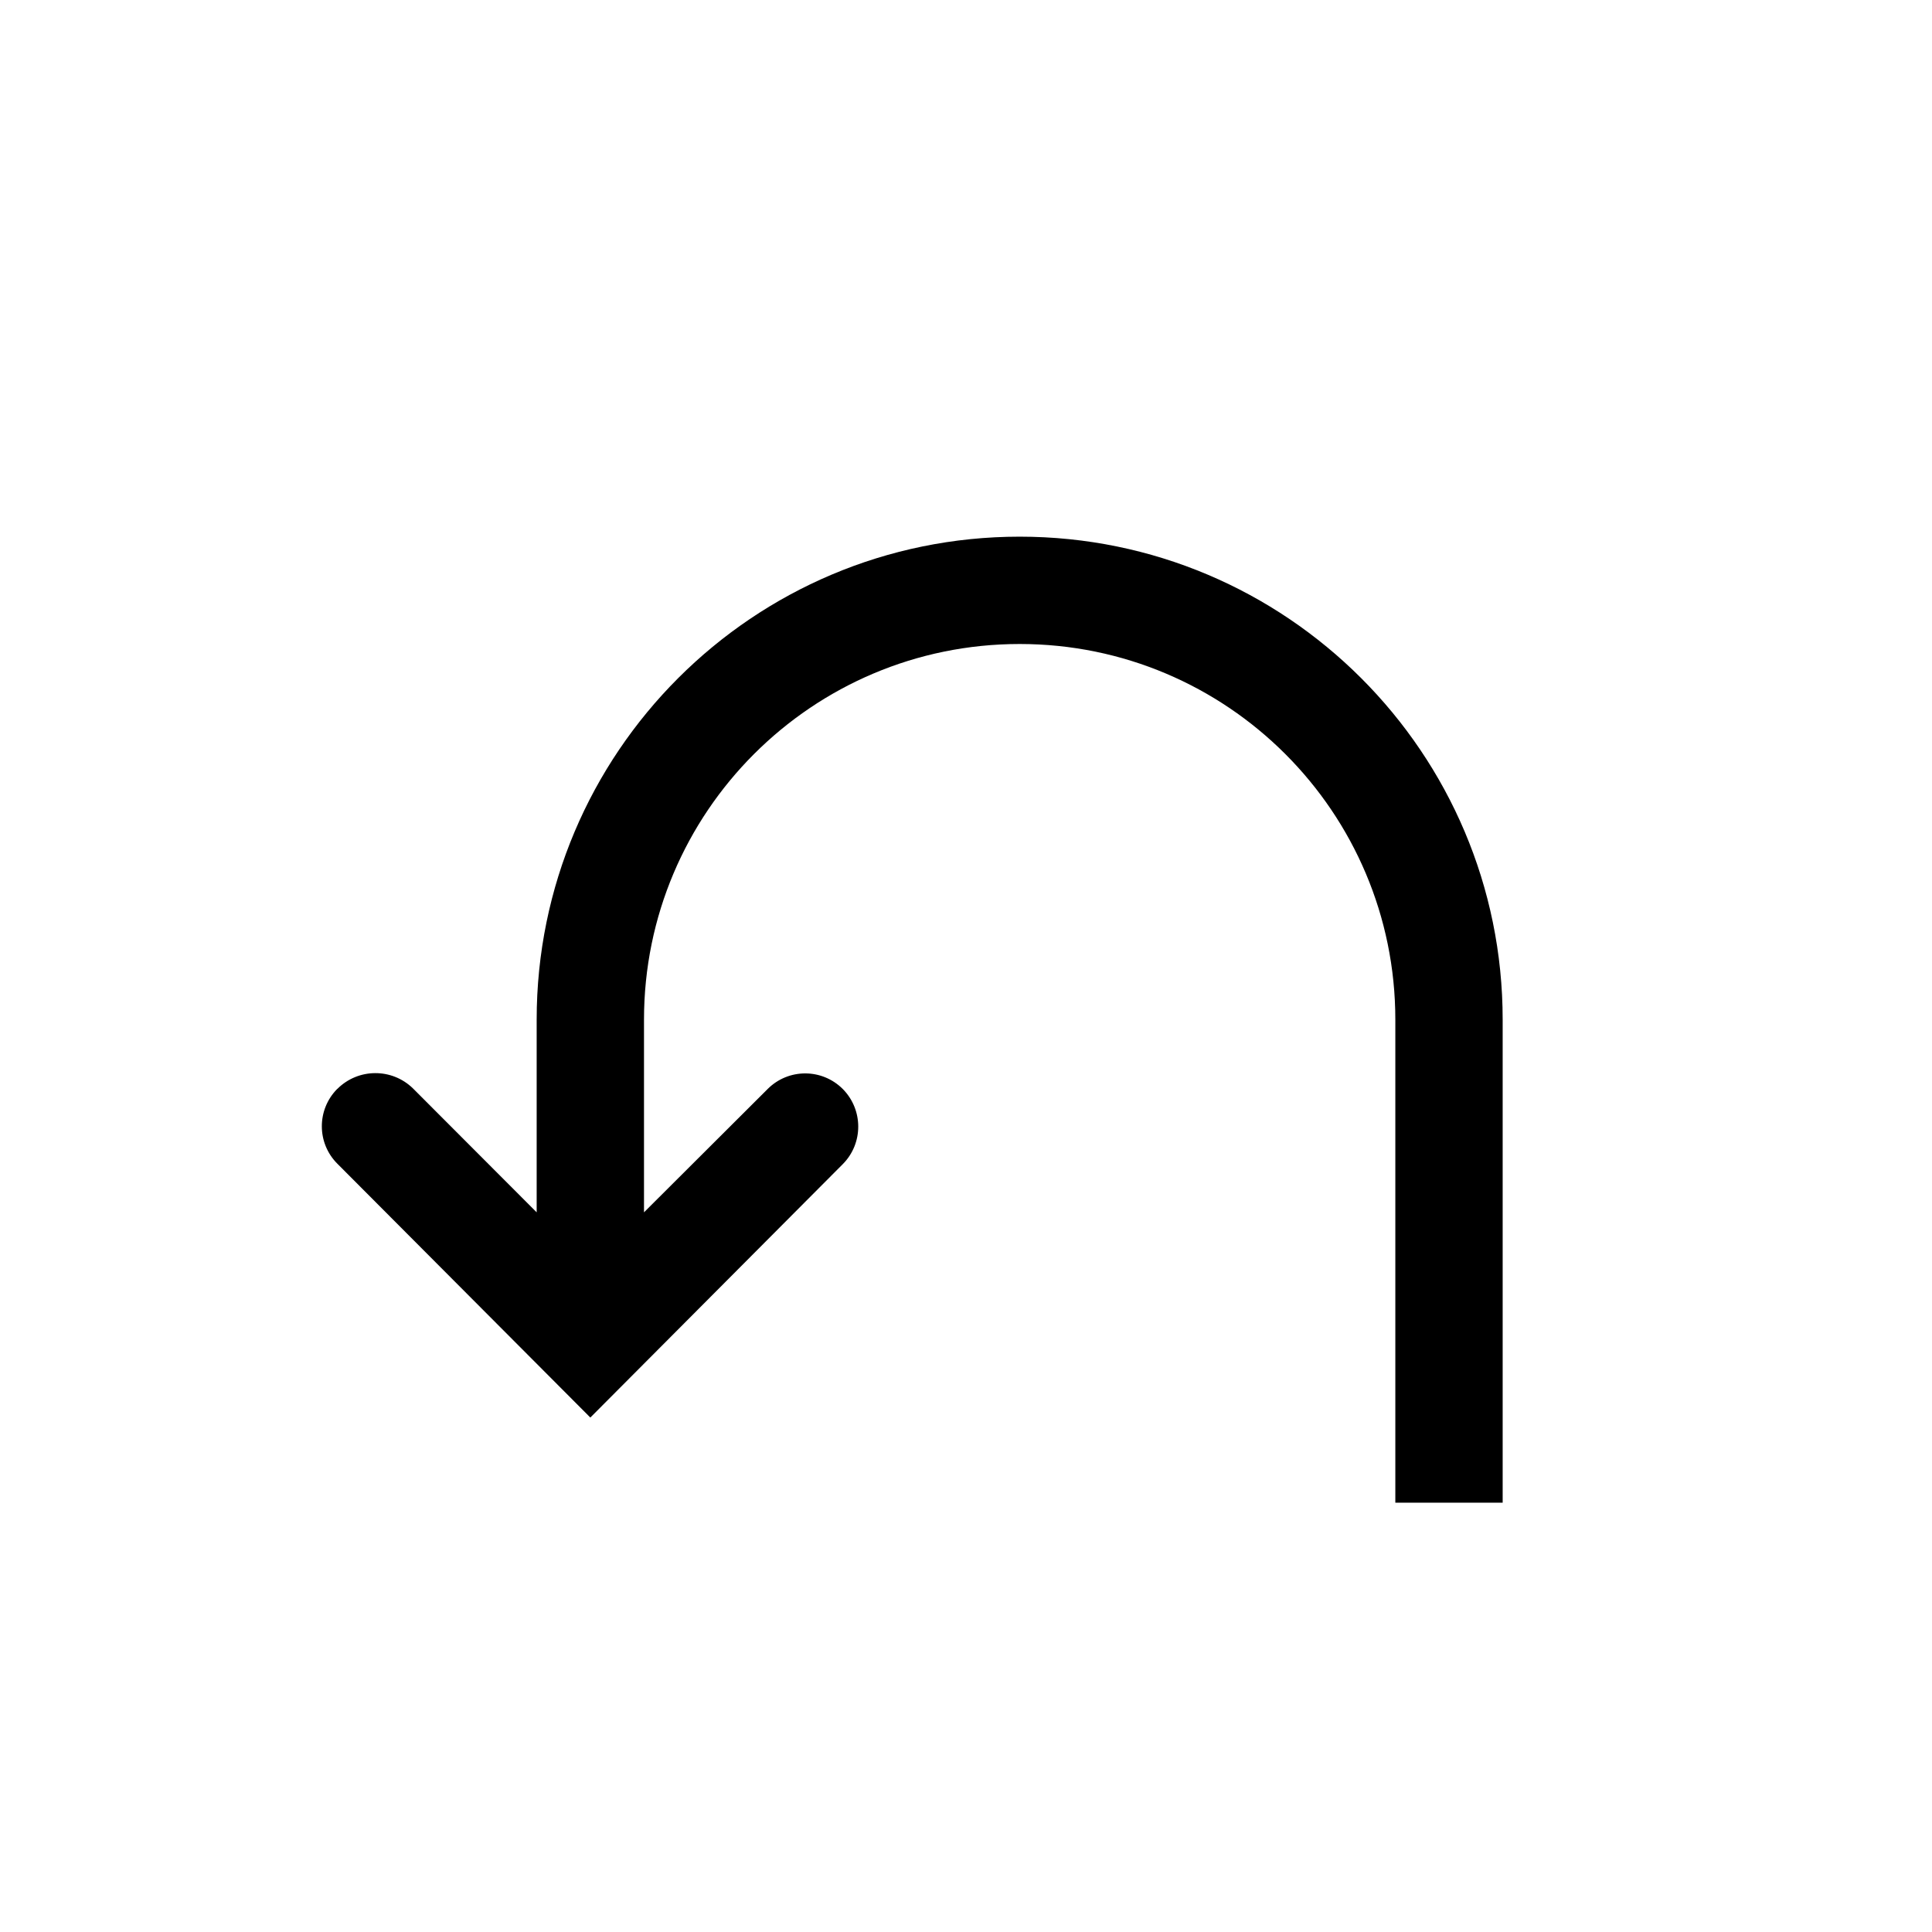
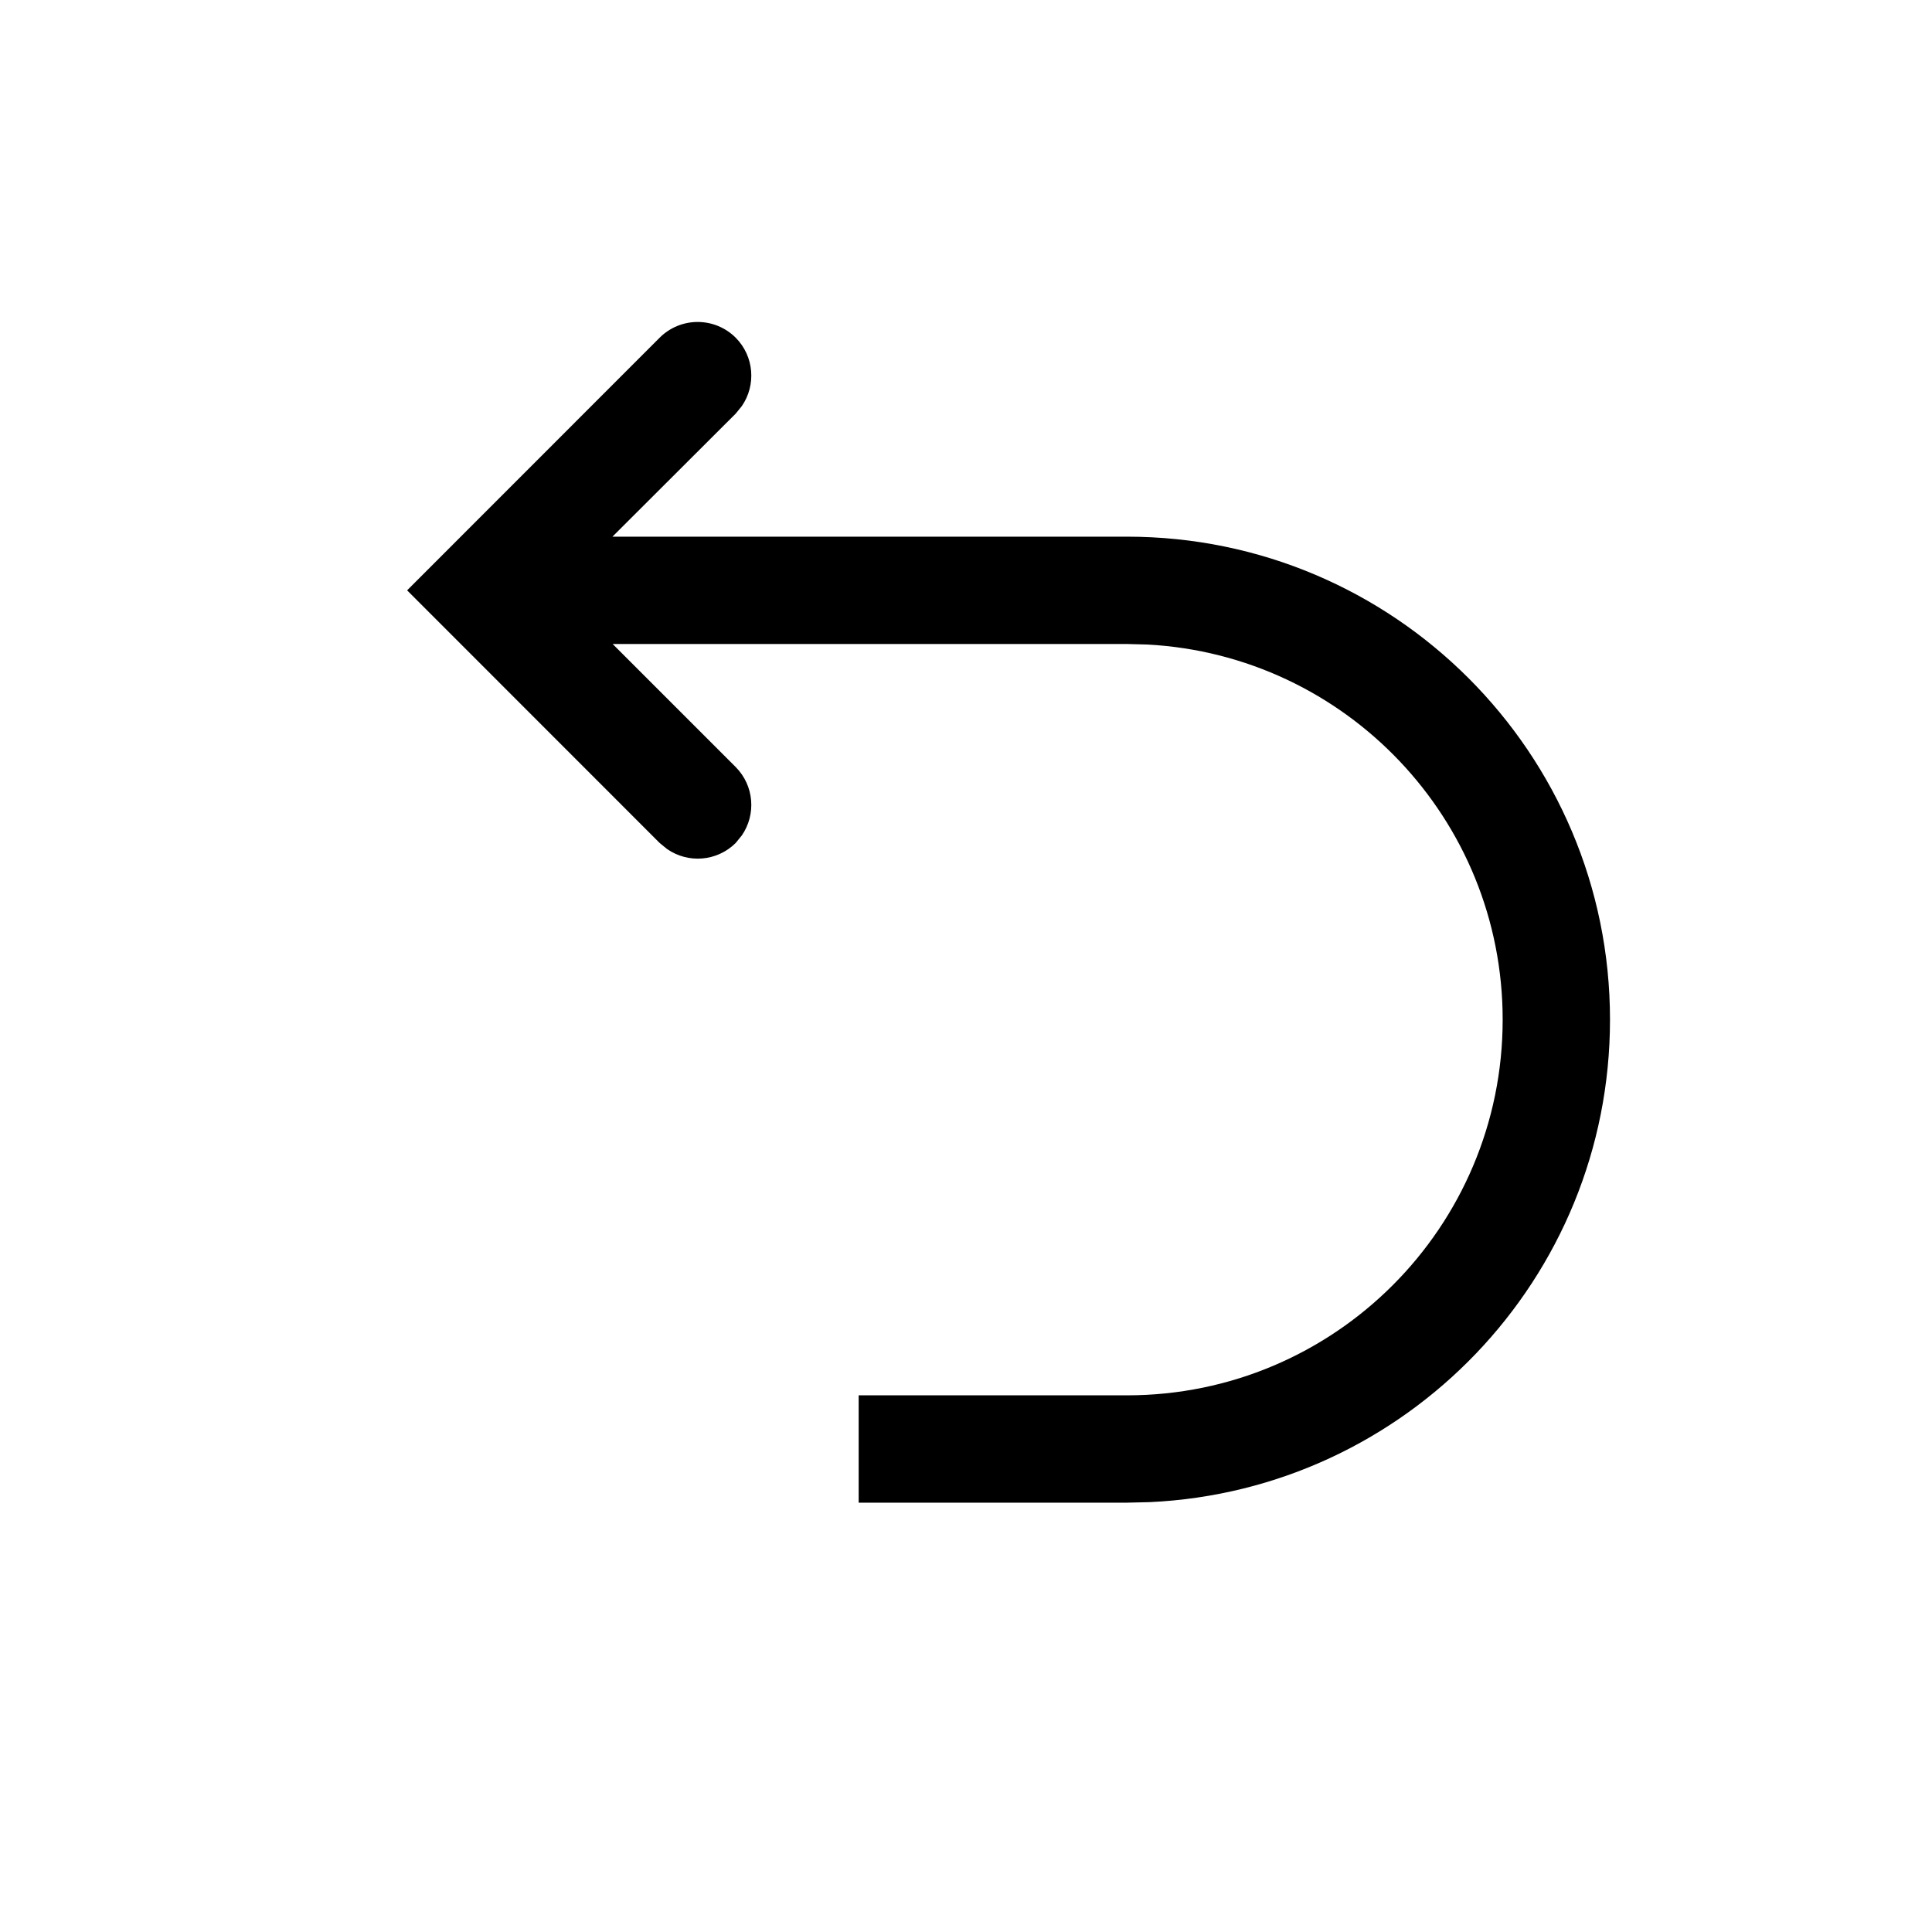
<svg xmlns="http://www.w3.org/2000/svg" width="18" height="18" viewBox="0 0 18 18">
-   <path d="M6,11.295 L7.153,10.145 C7.347,9.952 7.659,9.953 7.852,10.146 C8.044,10.34 8.044,10.653 7.852,10.846 L5.5,13.207 L3.144,10.843 C2.951,10.651 2.95,10.34 3.141,10.146 L3.143,10.145 C3.337,9.951 3.651,9.949 3.847,10.14 L5,11.295 L5,9.5 C5,7.015 7.015,5 9.5,5 C11.985,5 14,7.015 14,9.5 L14,14 L13,14 L13,9.5 C13,7.567 11.433,6 9.5,6 C7.567,6 6,7.567 6,9.5 L6,11.295 Z" />
+   <path d="M6.854,7.146 C7.027,7.32 7.046,7.589 6.911,7.784 L6.854,7.854 C6.68,8.027 6.411,8.046 6.216,7.911 L6.146,7.854 L3.793,5.5 L6.146,3.146 C6.342,2.951 6.658,2.951 6.854,3.146 C7.027,3.32 7.046,3.589 6.911,3.784 L6.854,3.854 L5.706,5 L10.5,5 C12.985,5 15,7.015 15,9.5 C15,11.914 13.099,13.884 10.712,13.995 L10.5,14 L8,14 L8,13 L10.5,13 C12.433,13 14,11.433 14,9.5 C14,7.631 12.536,6.105 10.692,6.005 L10.5,6 L5.708,6 L6.854,7.146 Z" />
</svg>
